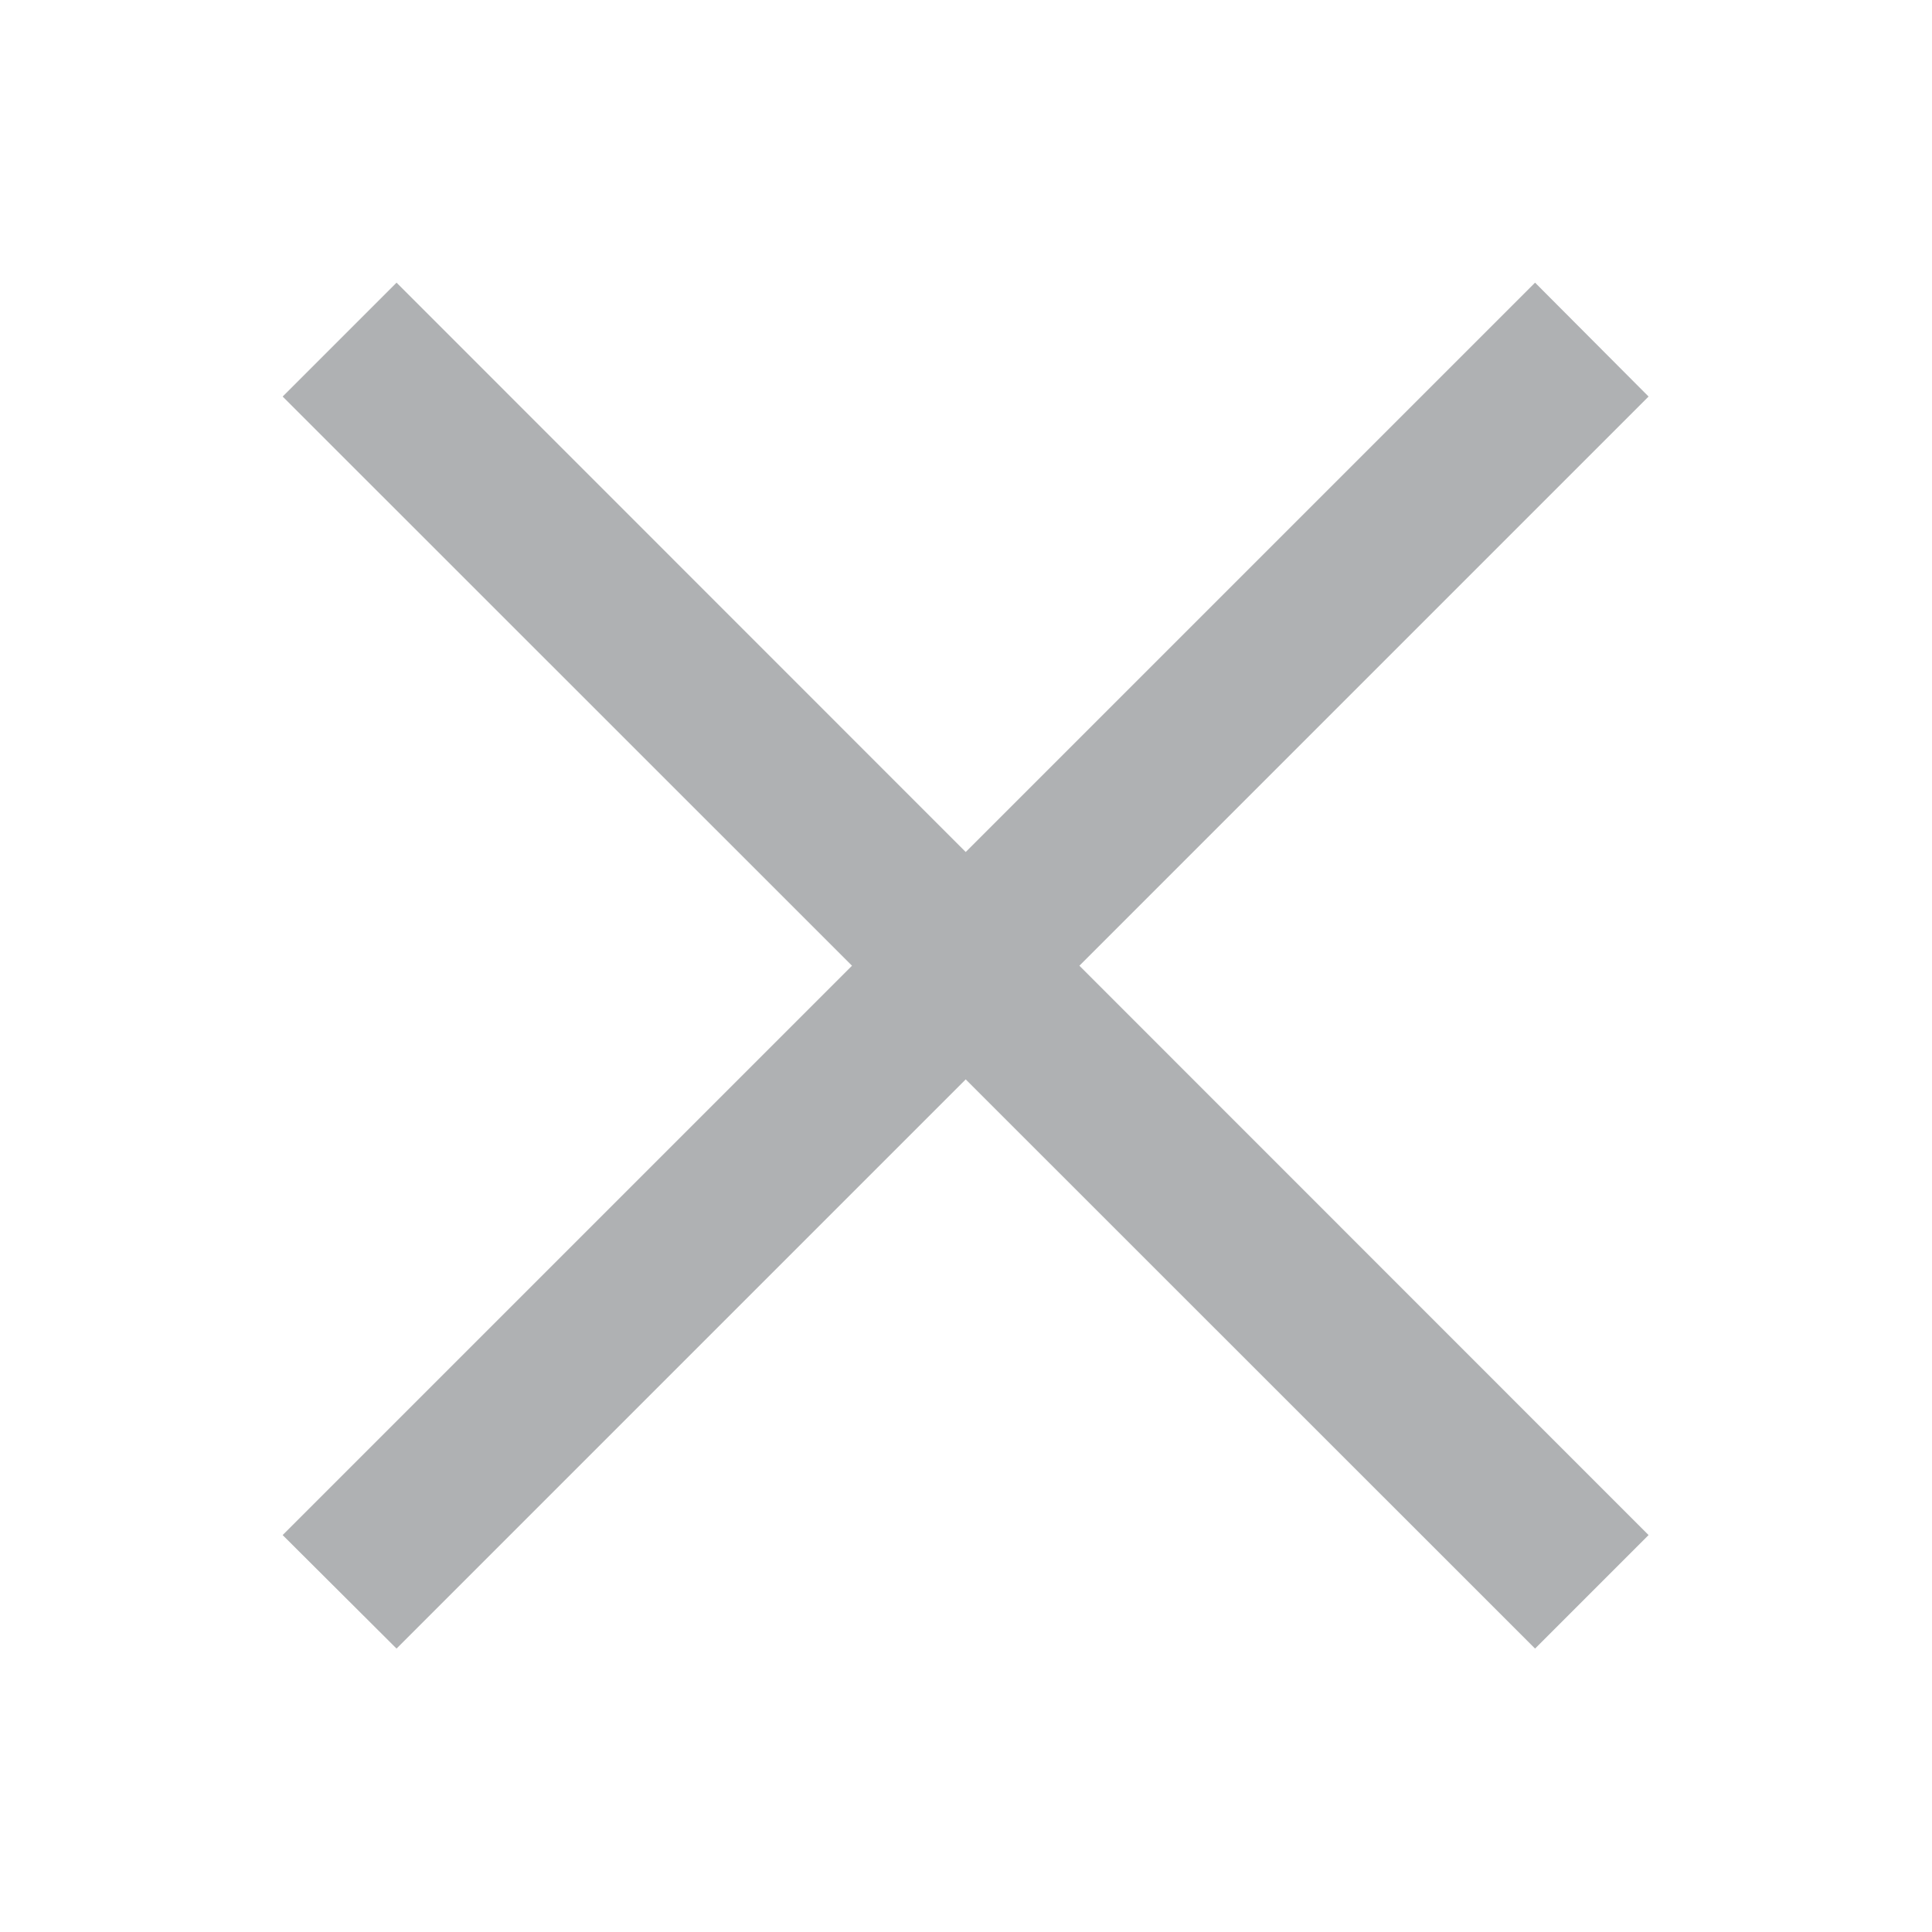
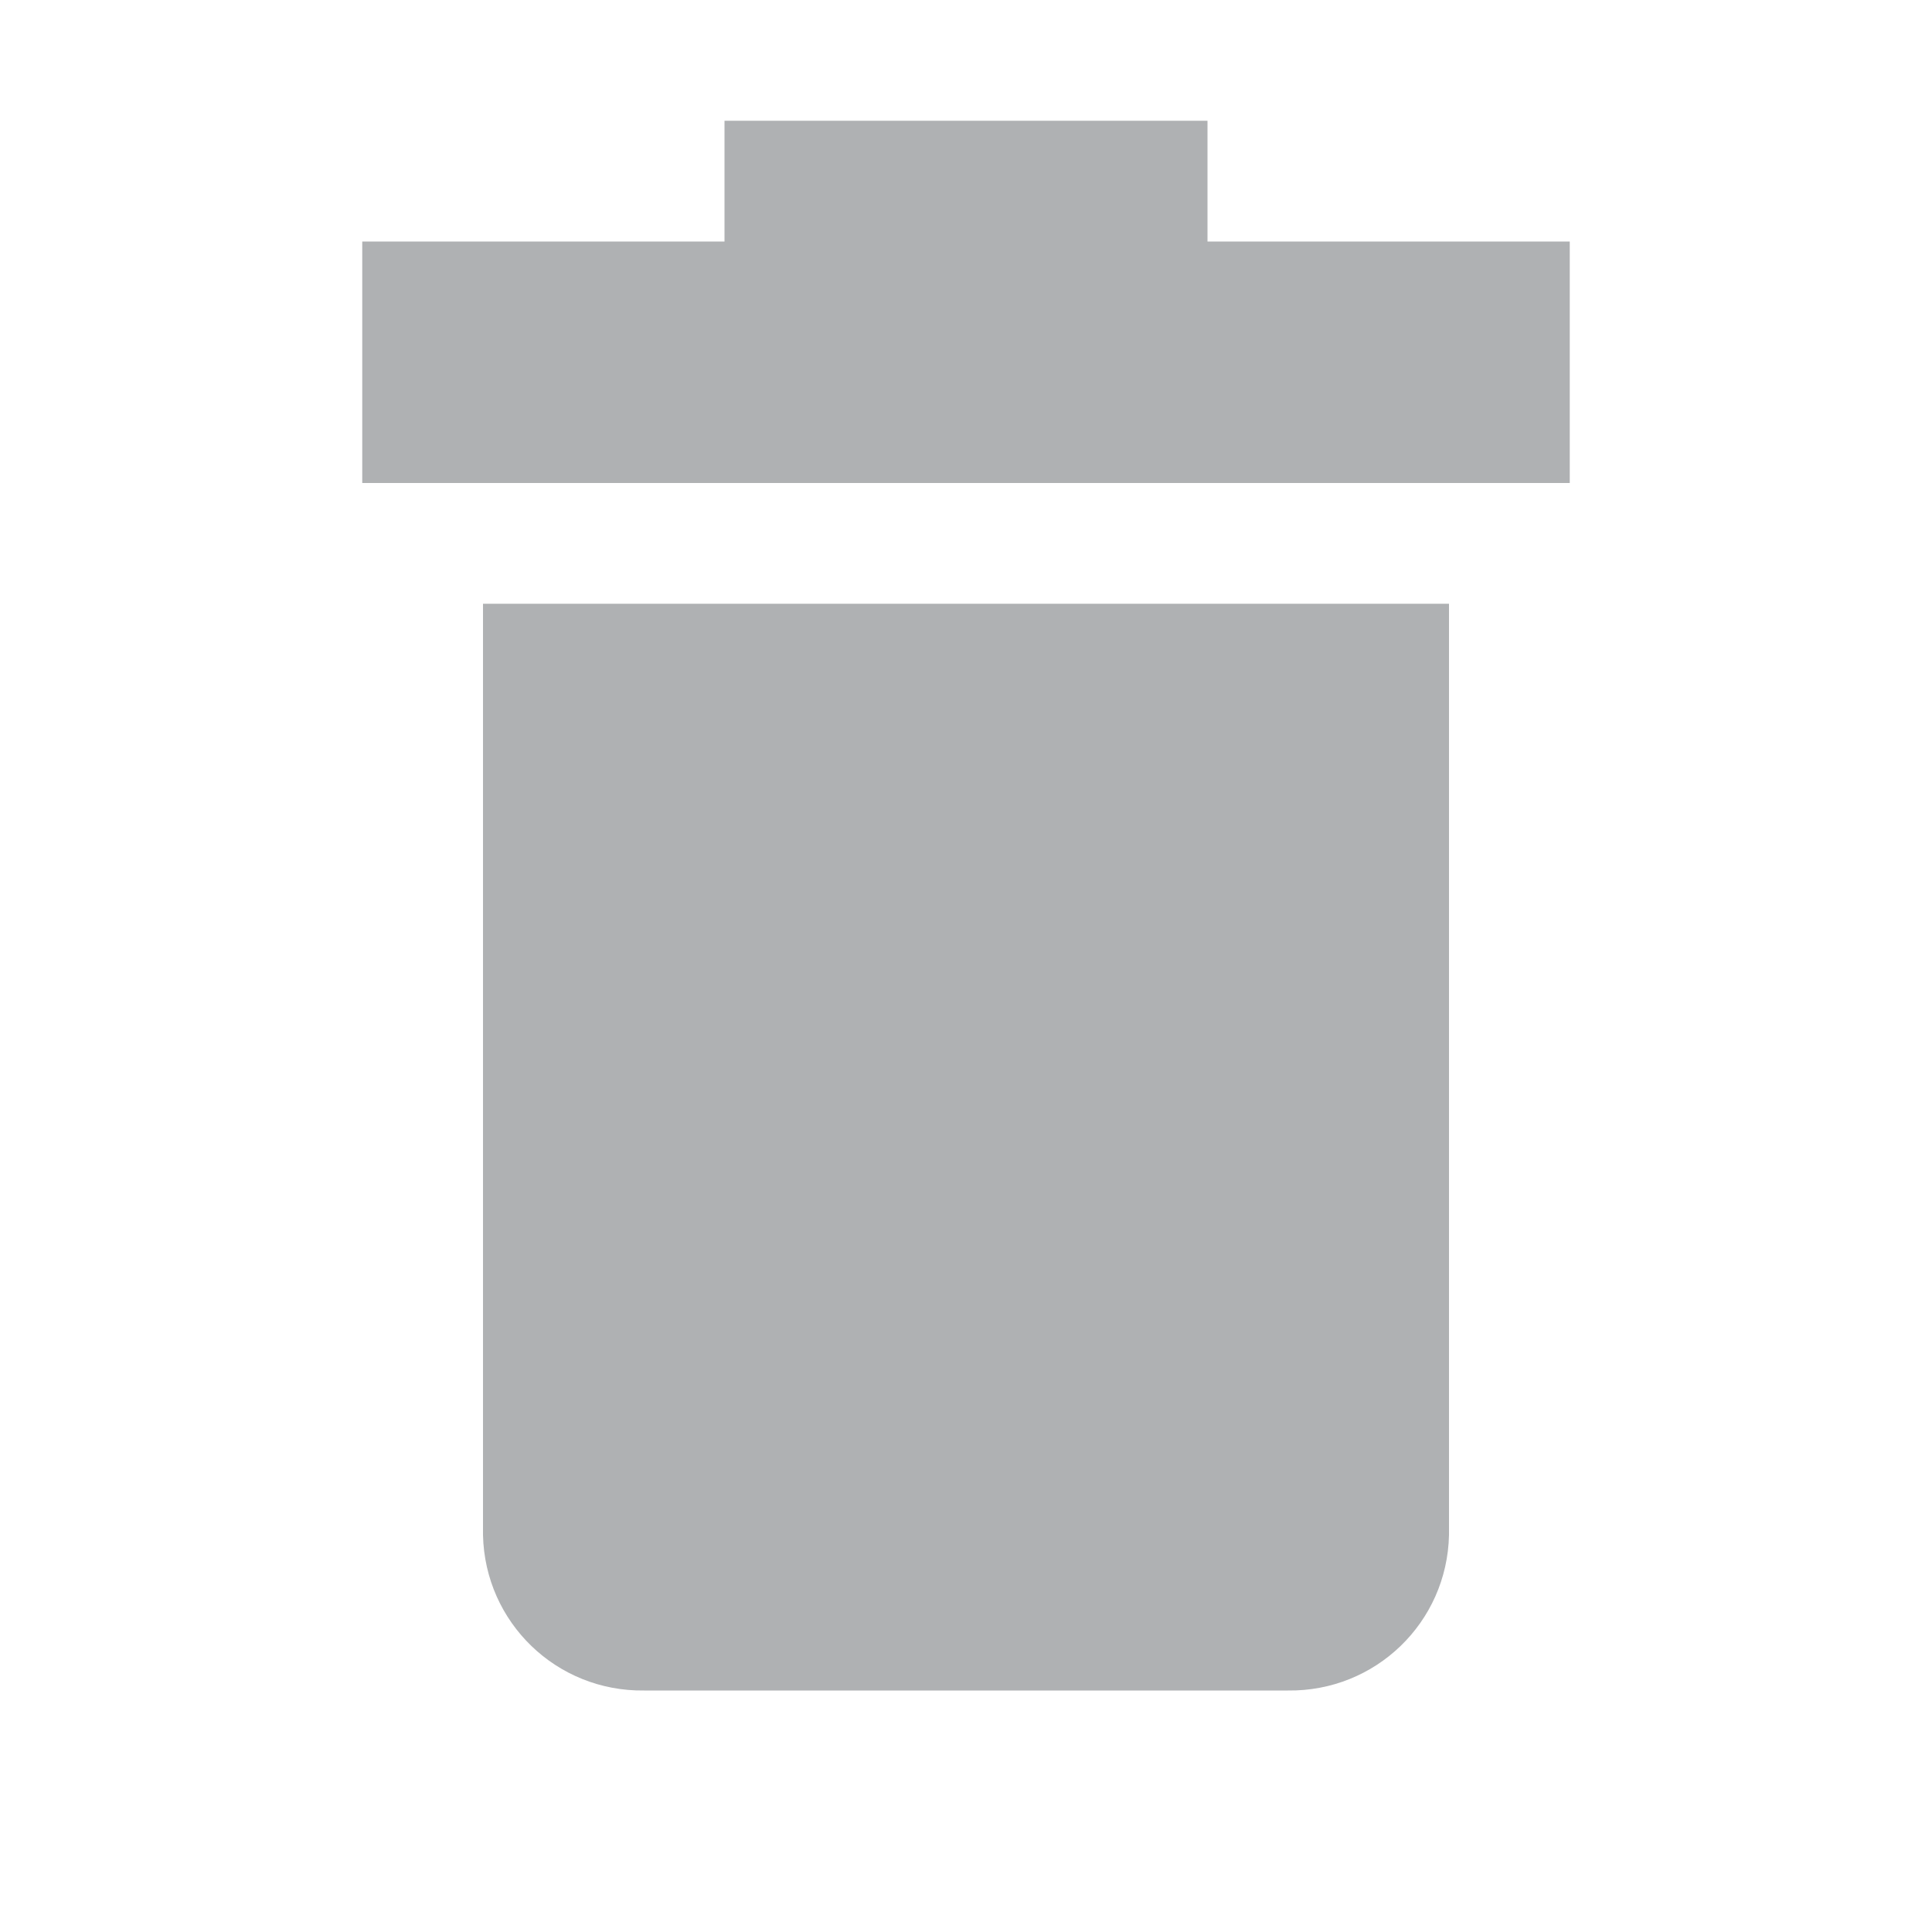
<svg xmlns="http://www.w3.org/2000/svg" width="20px" height="20px" viewBox="0 0 20 20" version="1.1">
  <g id="surface1">
-     <path style=" stroke:none;fill-rule:evenodd;fill:rgb(68.627%,69.412%,70.196%);fill-opacity:1;" d="M 15.891 2.926 L 17.066 4.105 L 4.105 17.066 L 2.926 15.891 Z M 15.891 2.926 " />
-     <path style=" stroke:none;fill-rule:evenodd;fill:rgb(68.627%,69.412%,70.196%);fill-opacity:1;" d="M 17.066 15.891 L 15.891 17.066 L 2.926 4.105 L 4.105 2.926 Z M 17.066 15.891 " />
+     <path style=" stroke:none;fill-rule:nonzero;fill:rgb(68.627%,69.412%,70.196%);fill-opacity:1;" d="M 12.5 2.5 L 16.25 2.5 L 16.25 5 L 3.75 5 L 3.75 2.5 L 7.5 2.5 L 7.5 1.25 L 12.5 1.25 Z M 13.332 17.5 C 14.238 17.512 14.98 16.797 15 15.891 L 15 6.25 L 5 6.25 L 5 15.891 C 5.02 16.797 5.762 17.512 6.668 17.5 Z M 13.332 17.5 " />
  </g>
</svg>
